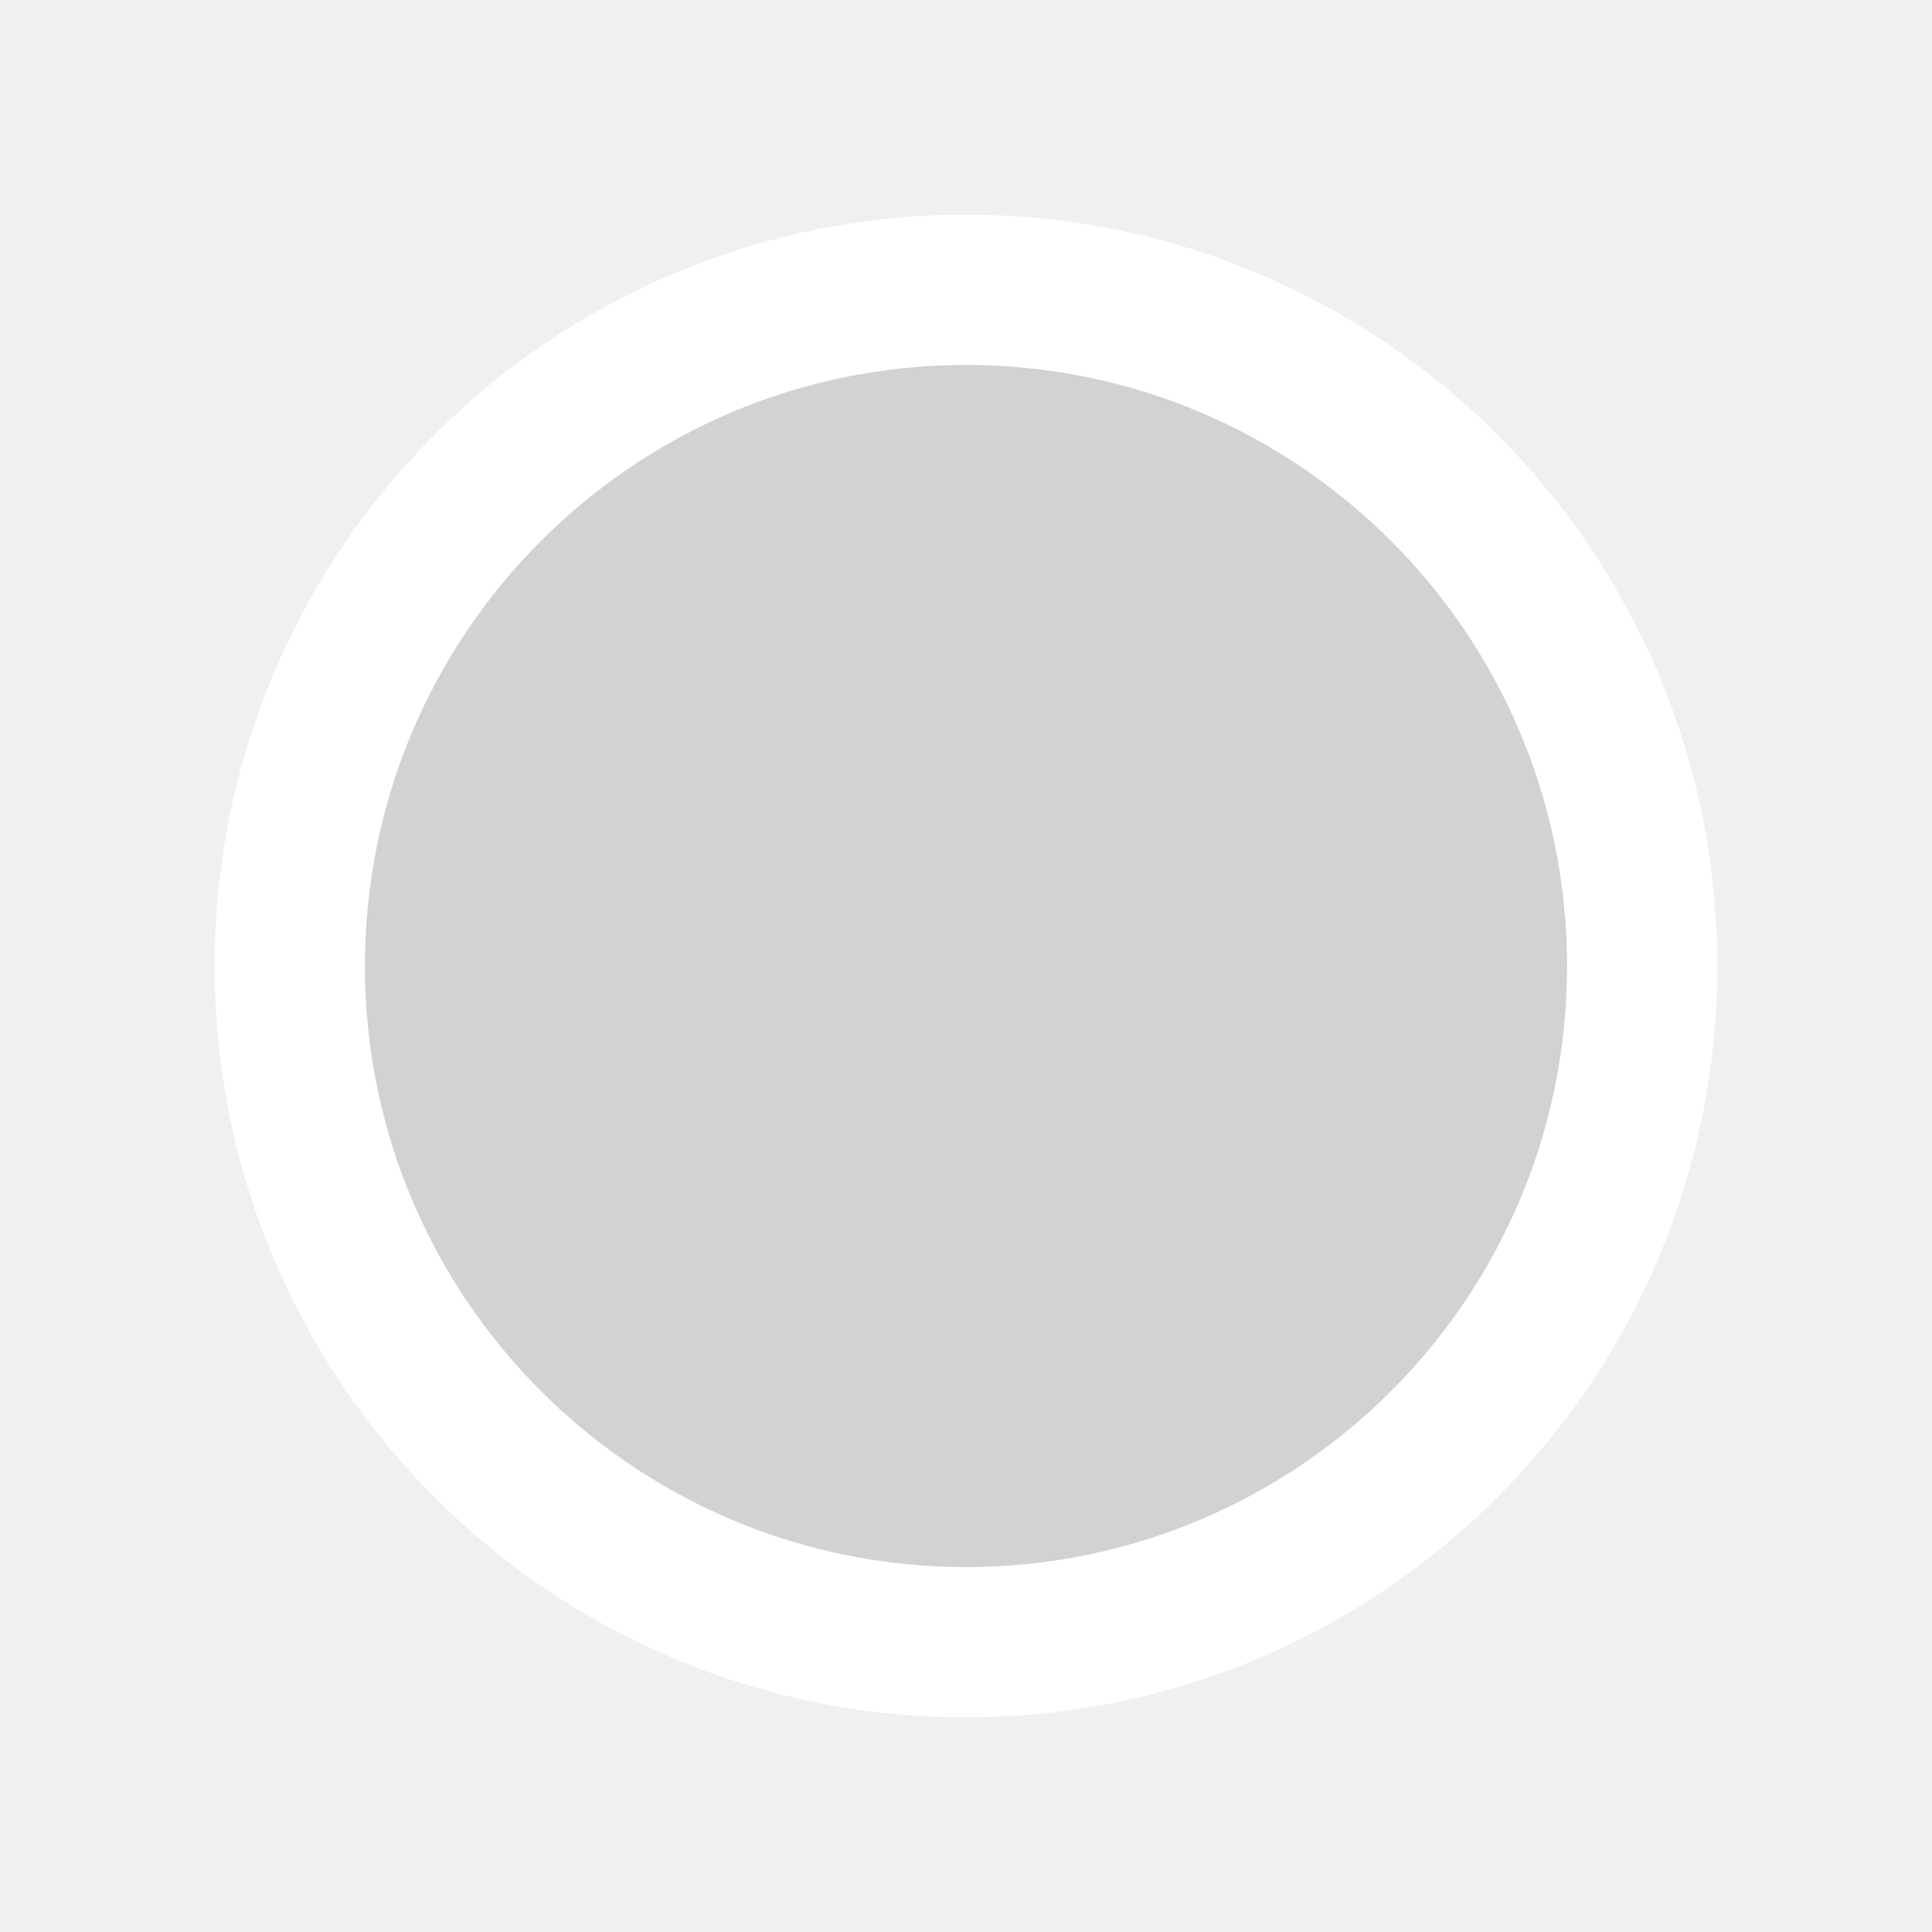
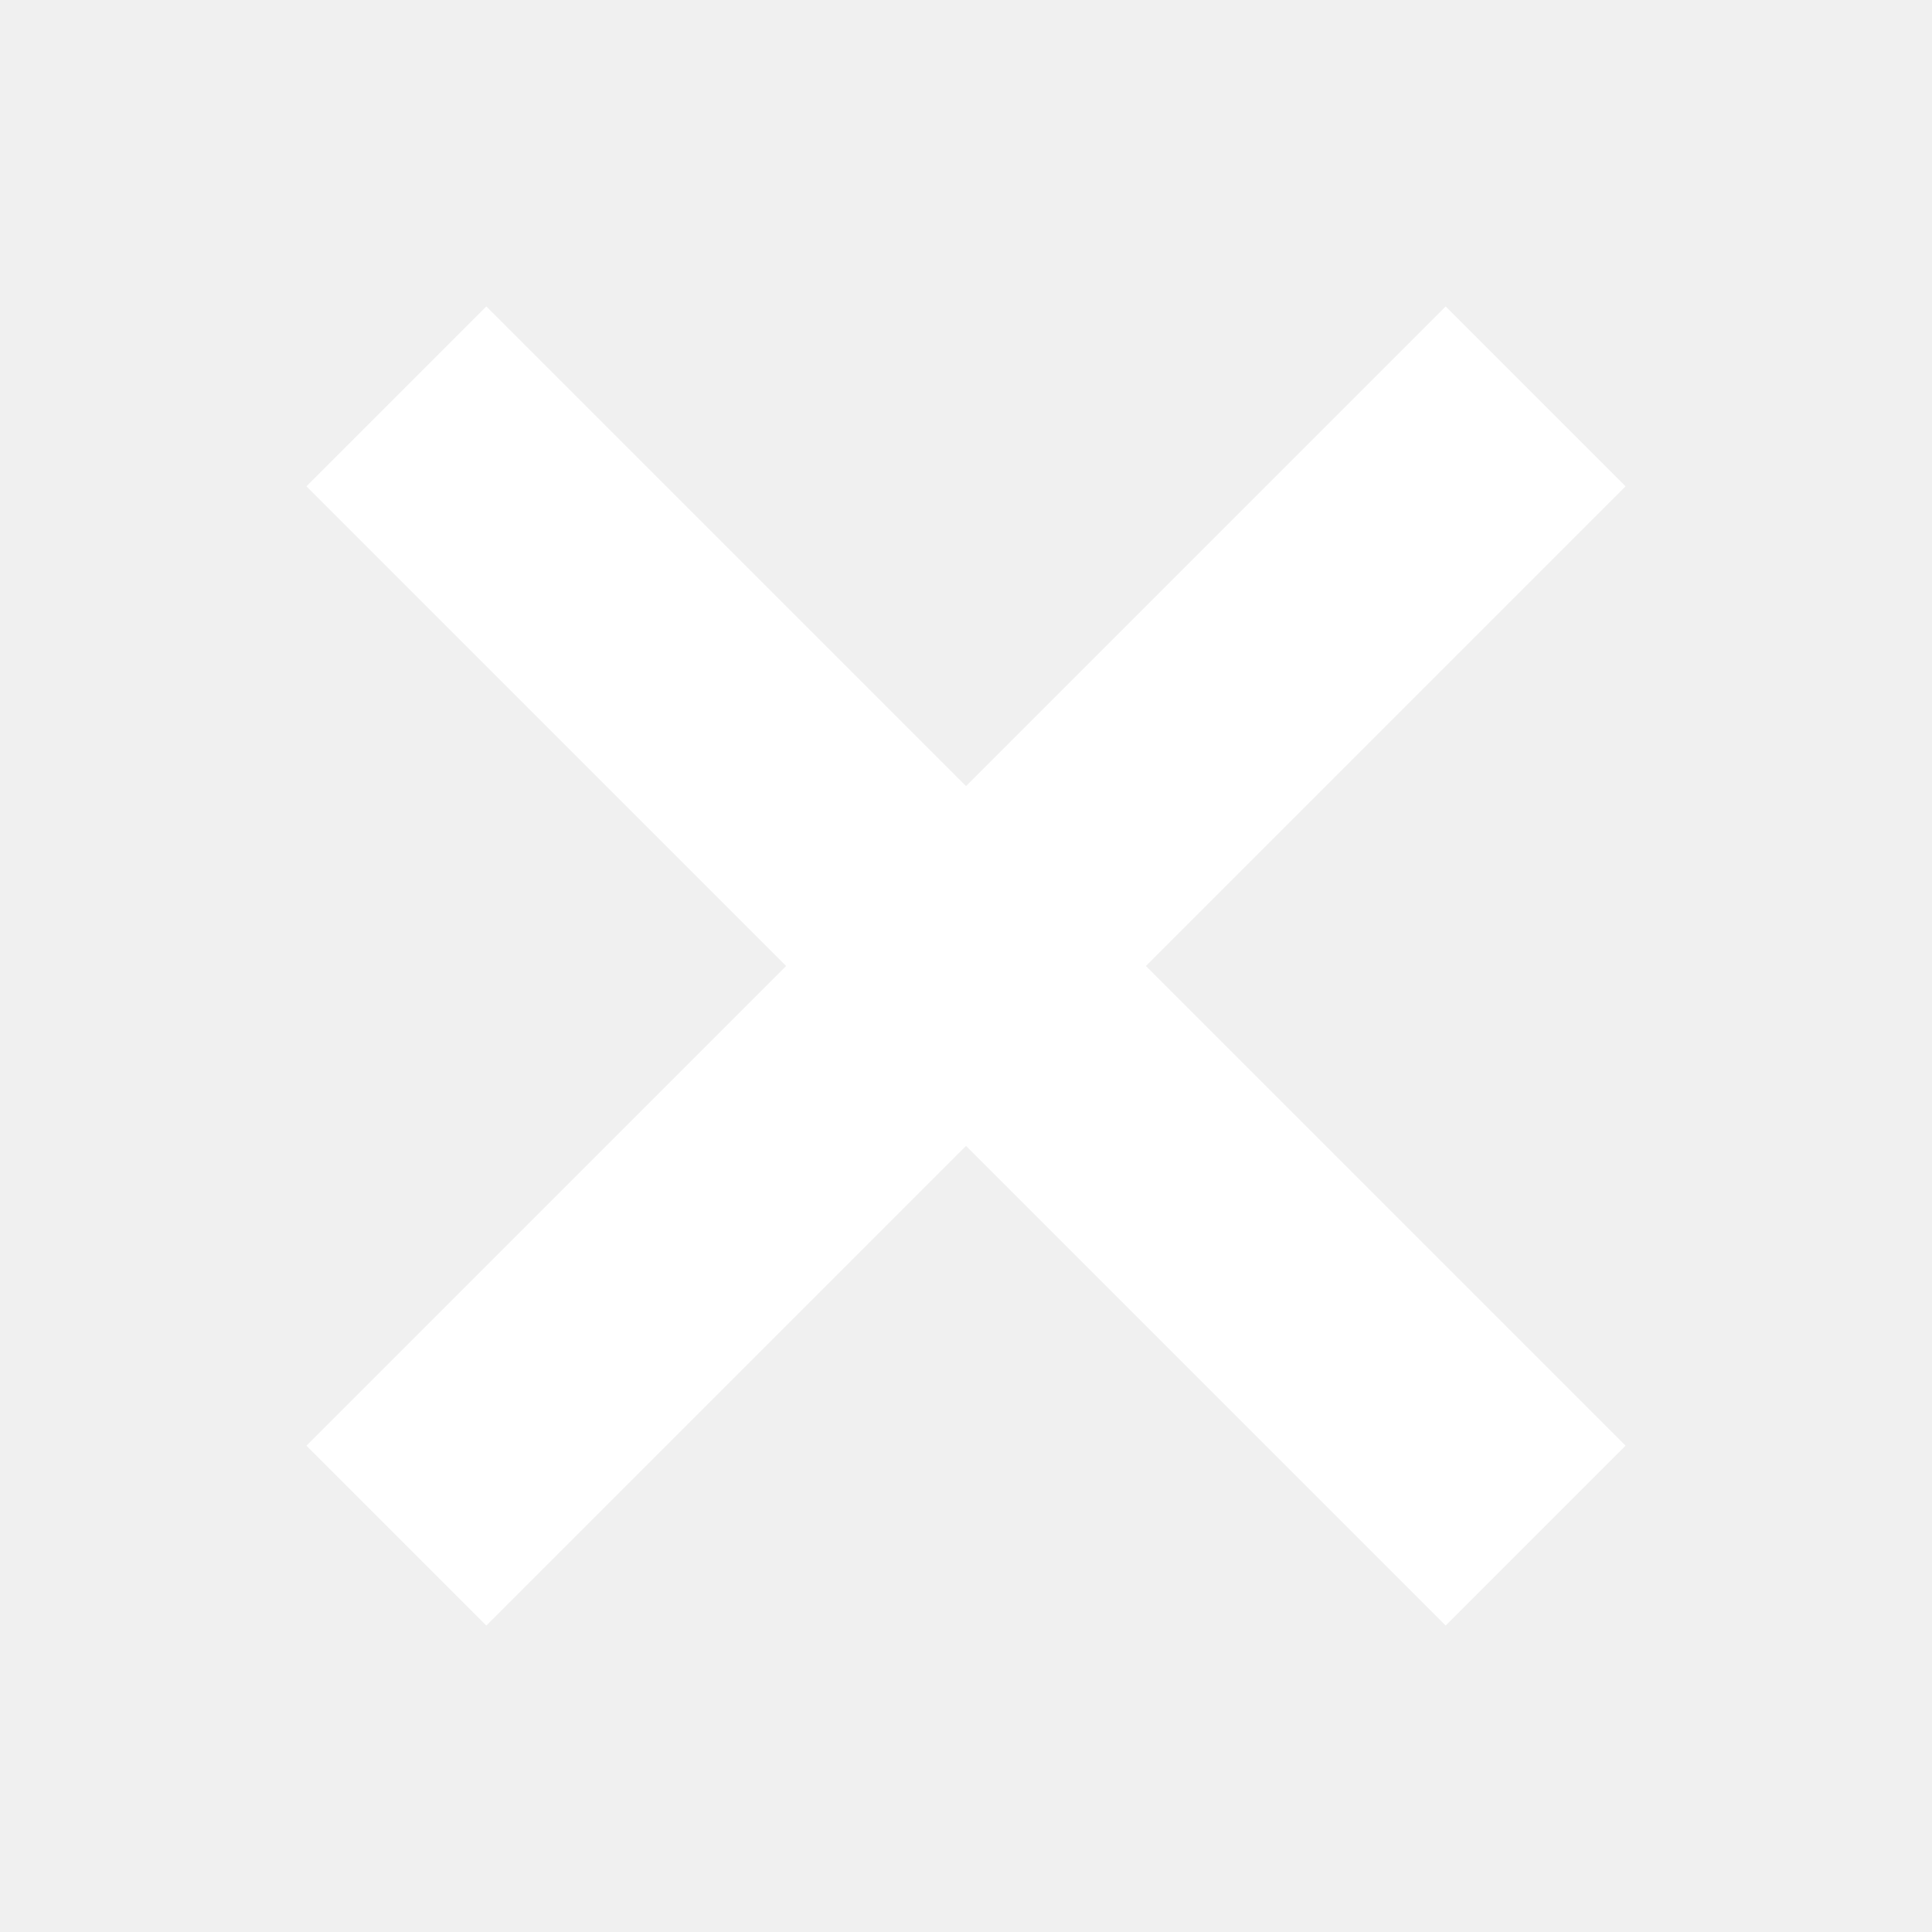
<svg xmlns="http://www.w3.org/2000/svg" version="1.1" viewBox="0 0 18 18" id="svg2" width="100%" height="100%">
  <defs id="defs10" />
-   <path style="fill:#ffffff;fill-opacity:1" d="M 9,2 C 5.132,2 2,5.132 2,9 c 0,3.868 3.132,7 7,7 3.868,0 7,-3.132 7,-7 C 16,5.132 12.868,2 9,2 z" id="path3909" />
-   <path style="fill:#d2d2d2;fill-opacity:1" d="M 9,14.6 C 5.906,14.6 3.4,12.094 3.4,9 3.4,5.906 5.906,3.4 9,3.4 c 3.094,0 5.6,2.506 5.6,5.6 0,3.094 -2.506,5.6 -5.6,5.6 z" id="path4" />
-   <path fill="none" d="m0-30h48v48h-48z" id="path6" />
+   <path style="fill:#ffffff;fill-opacity:1;stroke:#ffffff;stroke-width:1px;stroke-linecap:butt;stroke-linejoin:miter;stroke-opacity:1" d="M 4.531,3.562 3.562,4.531 8.031,9 3.562,13.469 4.531,14.438 9,9.969 13.469,14.438 14.438,13.469 9.969,9 14.438,4.531 13.469,3.562 9,8.031 4.531,3.562 z" id="path4066" />
</svg>
